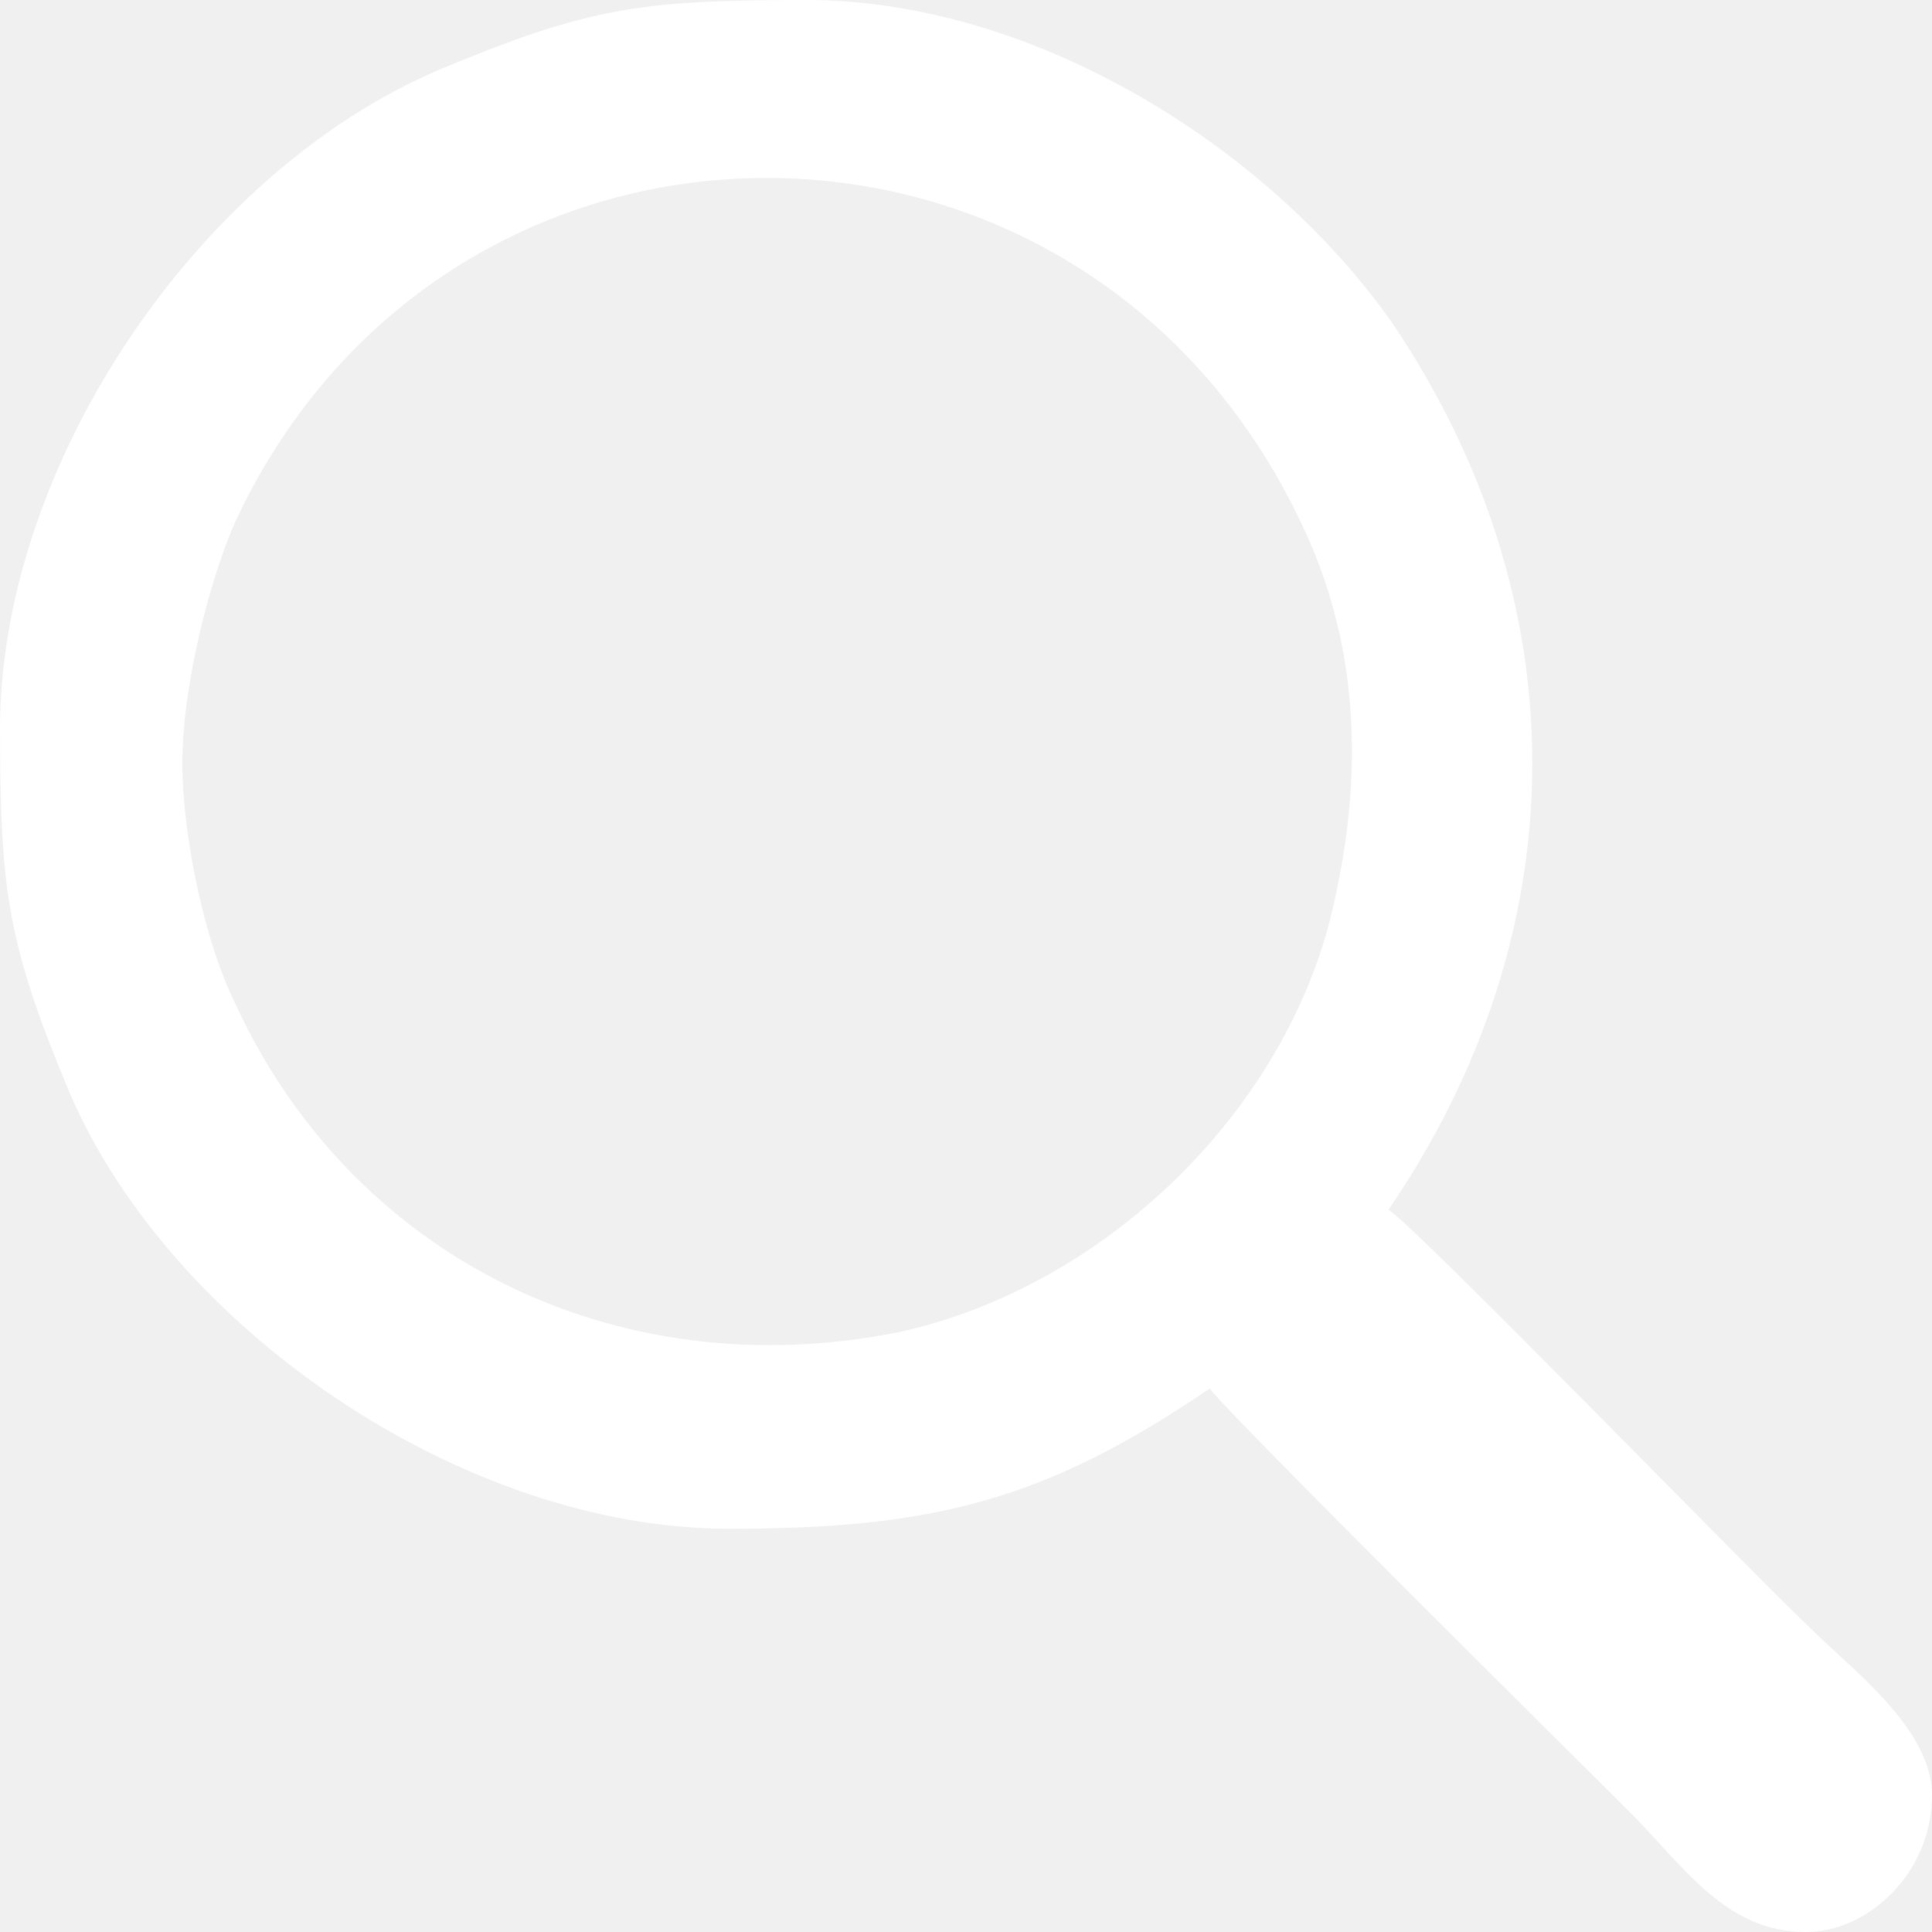
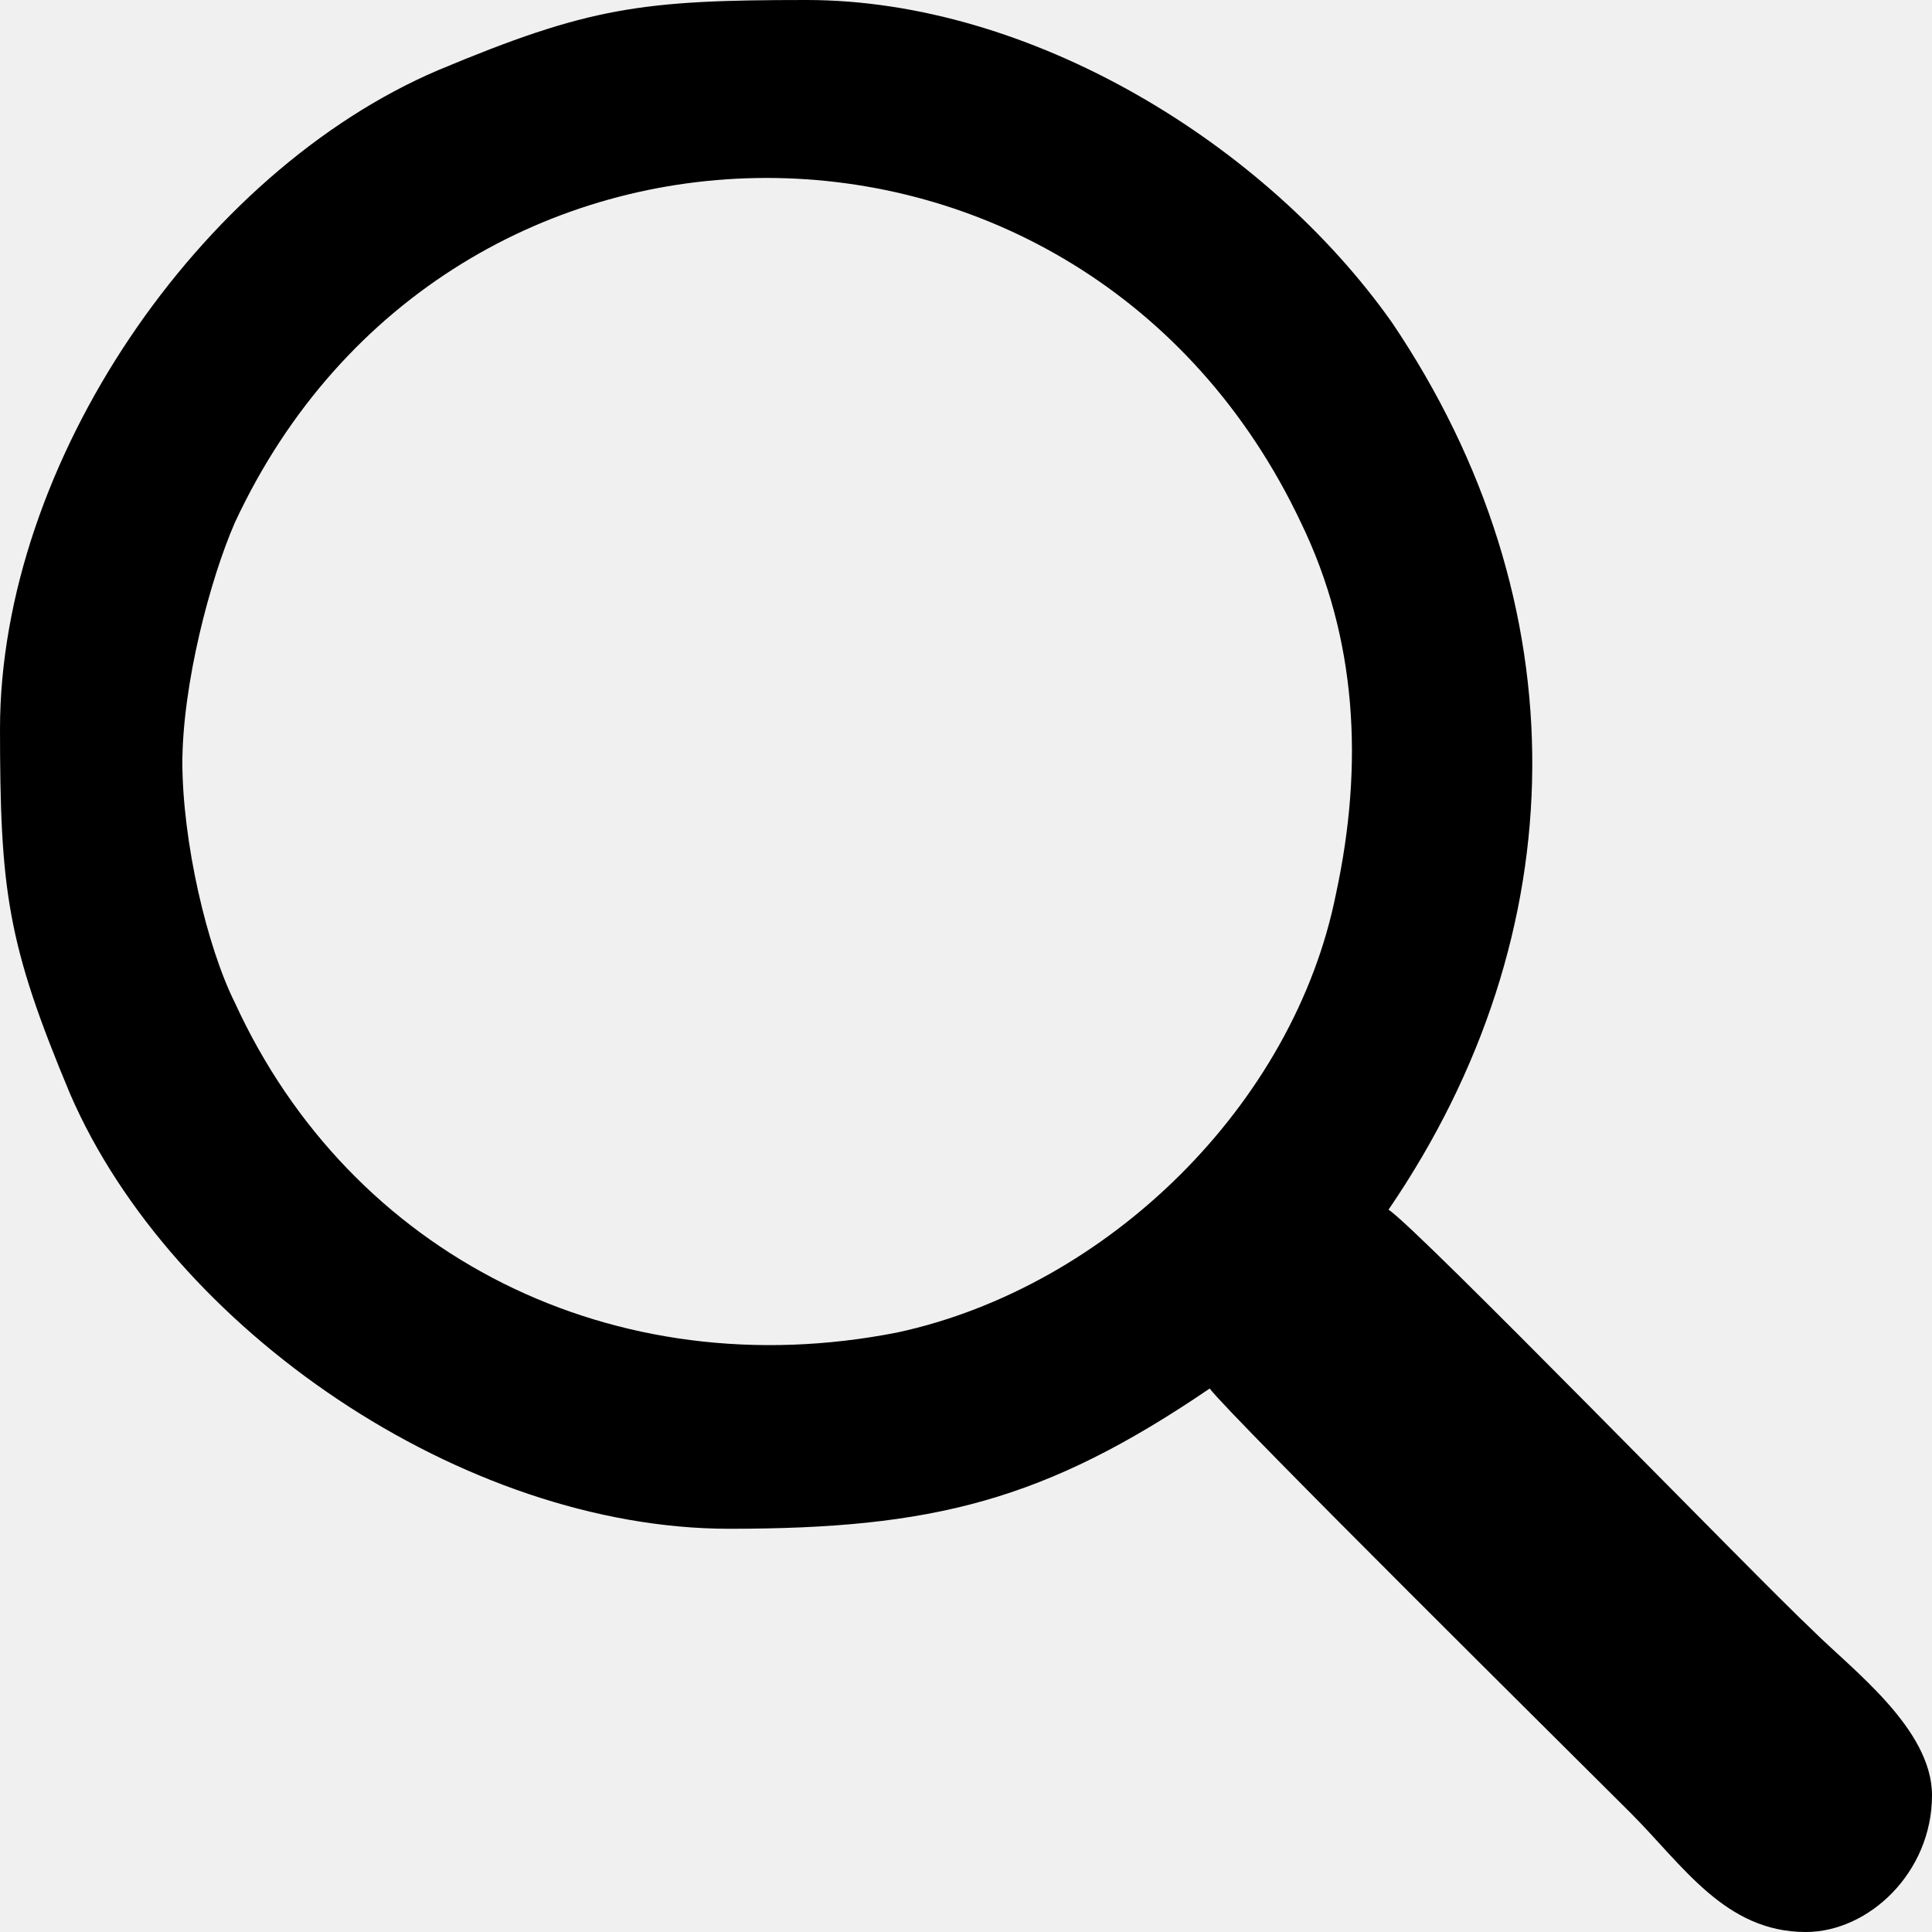
- <svg xmlns="http://www.w3.org/2000/svg" xml:space="preserve" width="48px" height="48px" version="1.1" style="shape-rendering:geometricPrecision; text-rendering:geometricPrecision; image-rendering:optimizeQuality; fill-rule:evenodd; clip-rule:evenodd" viewBox="0 0 5.51 5.51">
-   <defs>
-     <style type="text/css">
+ <svg xmlns="http://www.w3.org/2000/svg" xml:space="preserve" width="48px" height="48px" version="1.1" style="shape-rendering:geometricPrecision; text-rendering:geometricPrecision; image-rendering:optimizeQuality; fill-rule:evenodd; clip-rule:evenodd" viewBox="0 0 5.51 5.51" id="svg1">
+   <defs id="defs1">
+     <style type="text/css" id="style1">
   
    .fil0 {fill:white}
   
  </style>
  </defs>
  <g id="Layer_x0020_1">
-     <path class="fil0" d="M0.52 2.18c0,-0.23 0.08,-0.53 0.15,-0.69 0.61,-1.31 2.42,-1.31 3.04,0 0.16,0.33 0.18,0.69 0.1,1.06 -0.12,0.6 -0.65,1.12 -1.25,1.25 -0.81,0.16 -1.56,-0.22 -1.89,-0.94 -0.08,-0.16 -0.15,-0.46 -0.15,-0.69l0 0.01zm-0.52 -0.11c0,0.47 0.02,0.62 0.2,1.05 0.29,0.67 1.12,1.24 1.88,1.24 0.58,0 0.9,-0.08 1.37,-0.4 0.06,0.08 1.05,1.06 1.2,1.21 0.15,0.15 0.27,0.34 0.5,0.34 0.18,0 0.36,-0.17 0.36,-0.39 0,-0.19 -0.23,-0.36 -0.34,-0.47 -0.16,-0.15 -1.13,-1.15 -1.21,-1.2 0.54,-0.79 0.55,-1.73 0.01,-2.53 -0.36,-0.51 -1.03,-0.92 -1.67,-0.92 -0.47,0 -0.62,0.02 -1.05,0.2 -0.68,0.29 -1.25,1.12 -1.25,1.88l0 -0.01z" />
+     <path class="fil0" d="M0.52 2.18c0,-0.23 0.08,-0.53 0.15,-0.69 0.61,-1.31 2.42,-1.31 3.04,0 0.16,0.33 0.18,0.69 0.1,1.06 -0.12,0.6 -0.65,1.12 -1.25,1.25 -0.81,0.16 -1.56,-0.22 -1.89,-0.94 -0.08,-0.16 -0.15,-0.46 -0.15,-0.69l0 0.01zm-0.52 -0.11c0,0.47 0.02,0.62 0.2,1.05 0.29,0.67 1.12,1.24 1.88,1.24 0.58,0 0.9,-0.08 1.37,-0.4 0.06,0.08 1.05,1.06 1.2,1.21 0.15,0.15 0.27,0.34 0.5,0.34 0.18,0 0.36,-0.17 0.36,-0.39 0,-0.19 -0.23,-0.36 -0.34,-0.47 -0.16,-0.15 -1.13,-1.15 -1.21,-1.2 0.54,-0.79 0.55,-1.73 0.01,-2.53 -0.36,-0.51 -1.03,-0.92 -1.67,-0.92 -0.47,0 -0.62,0.02 -1.05,0.2 -0.68,0.29 -1.25,1.12 -1.25,1.88l0 -0.01z" id="path1" style="fill:#000000" />
  </g>
</svg>
